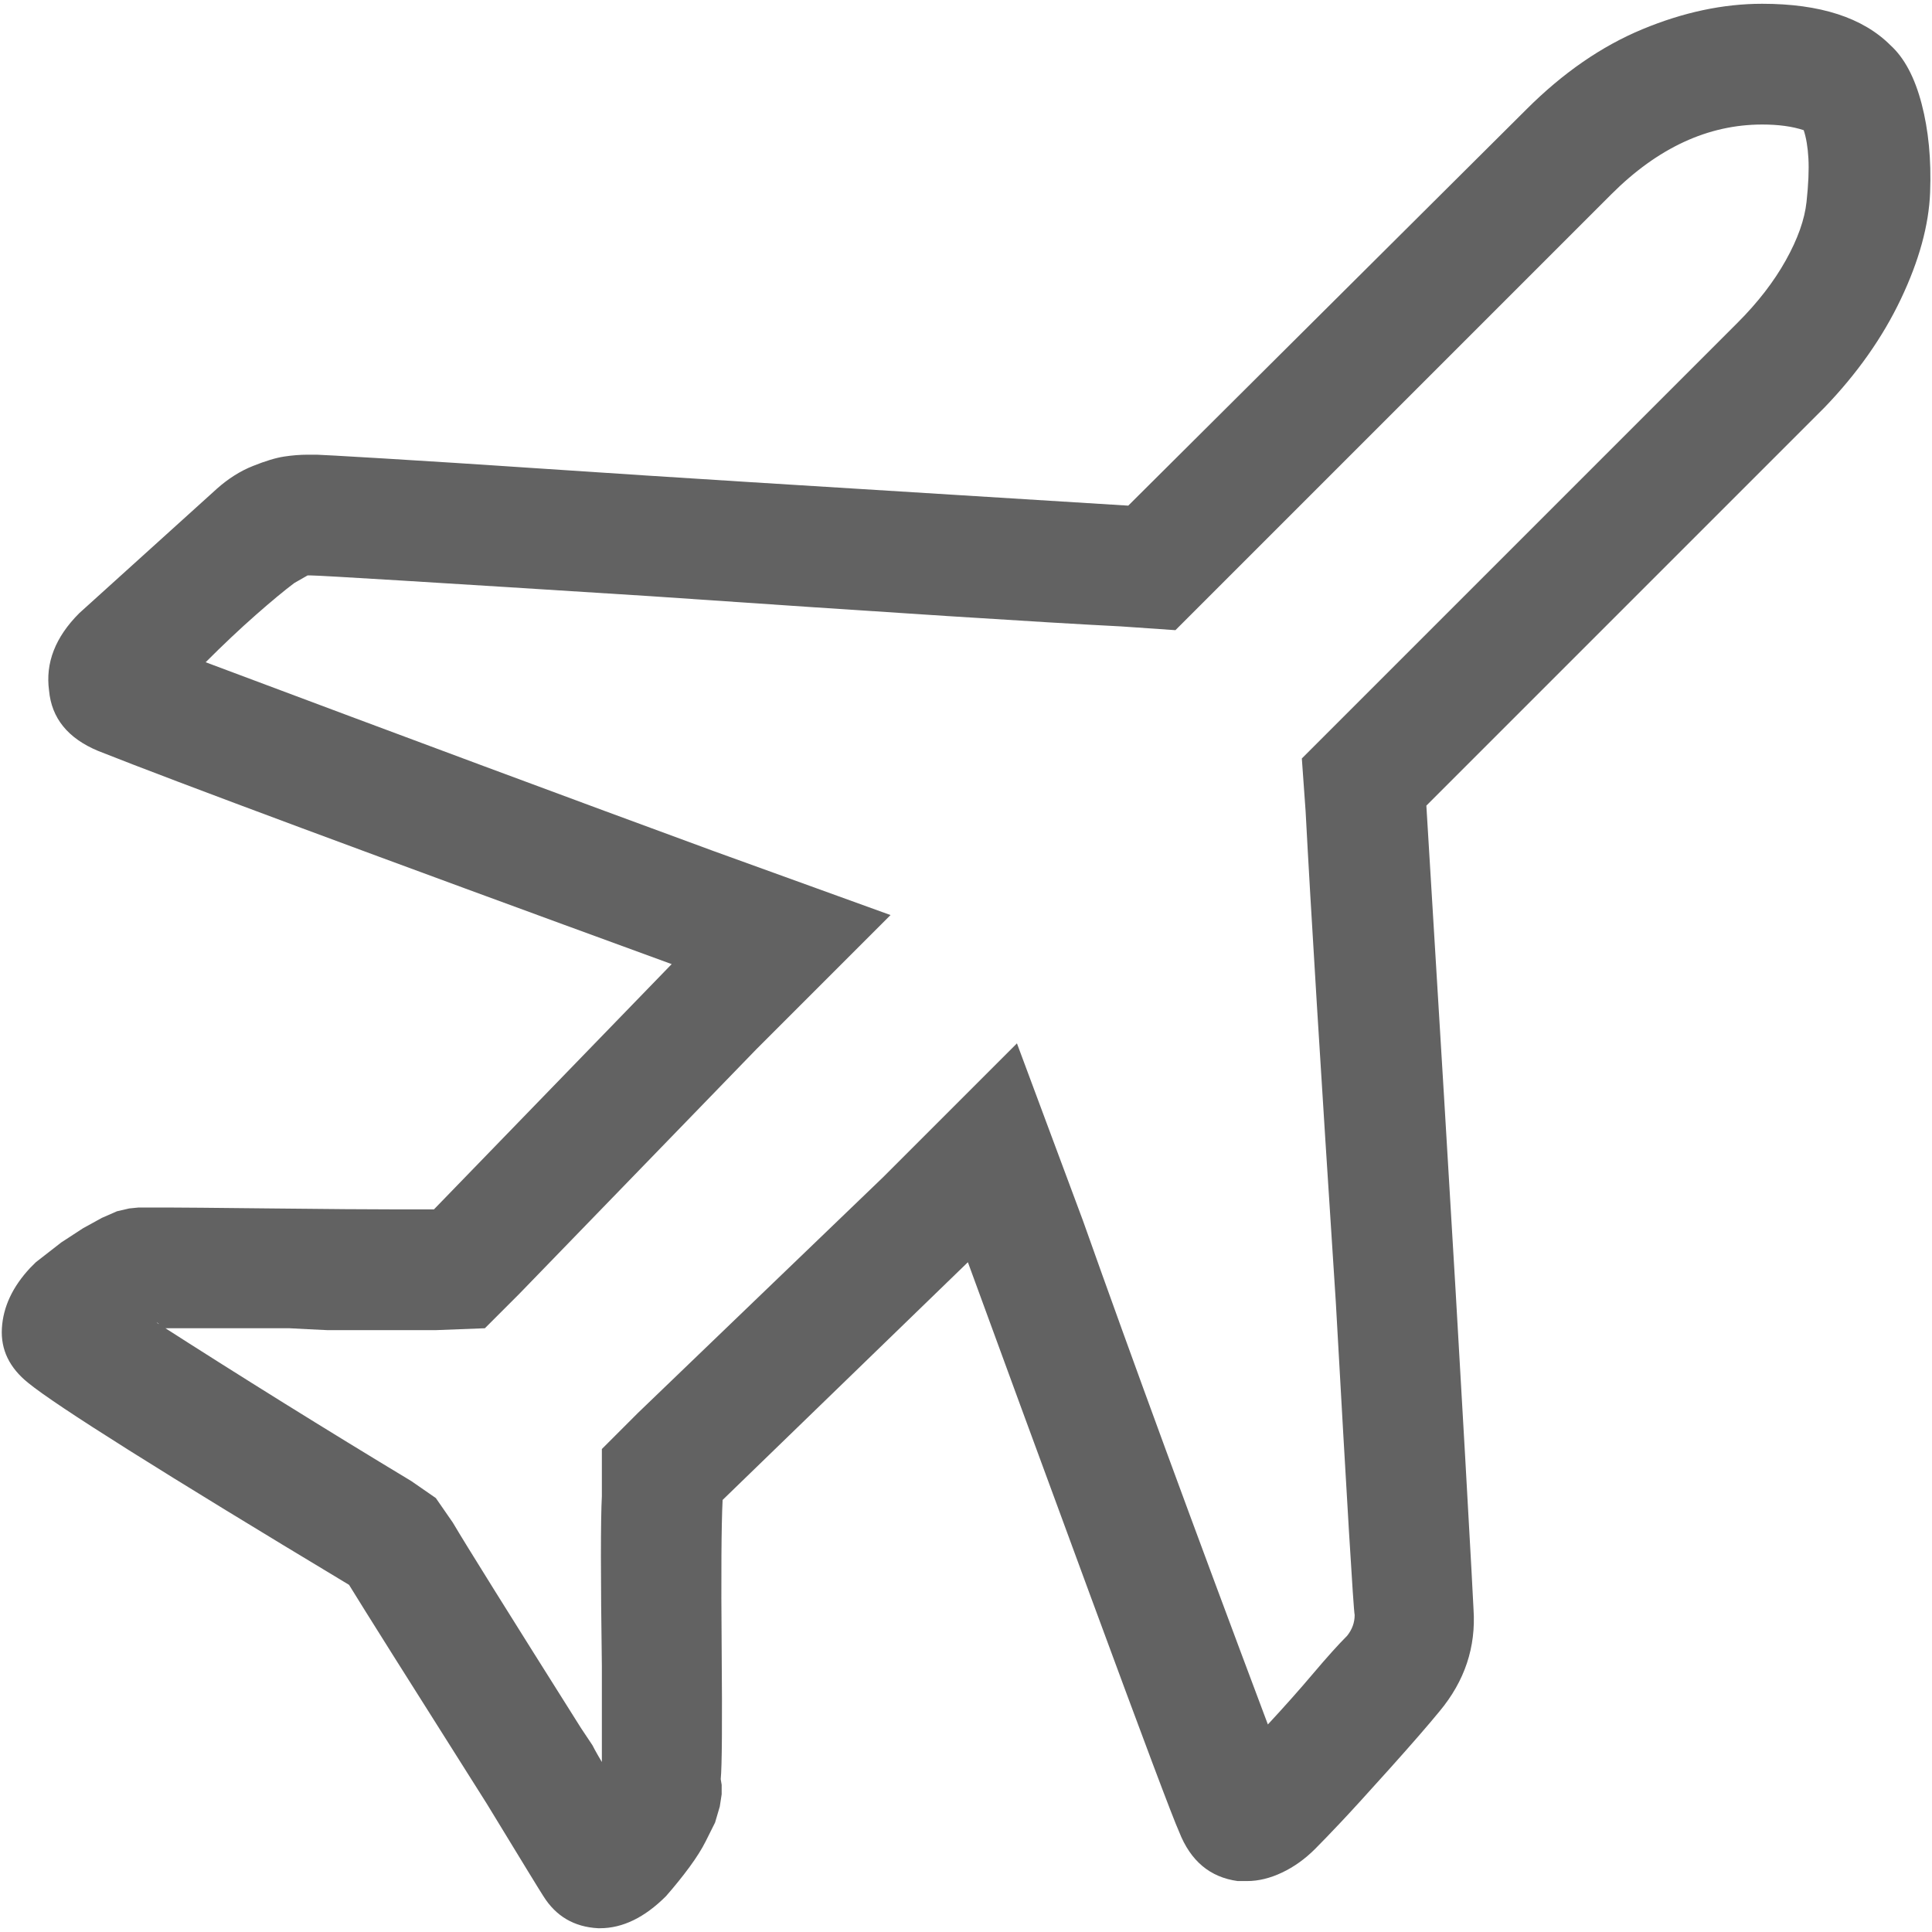
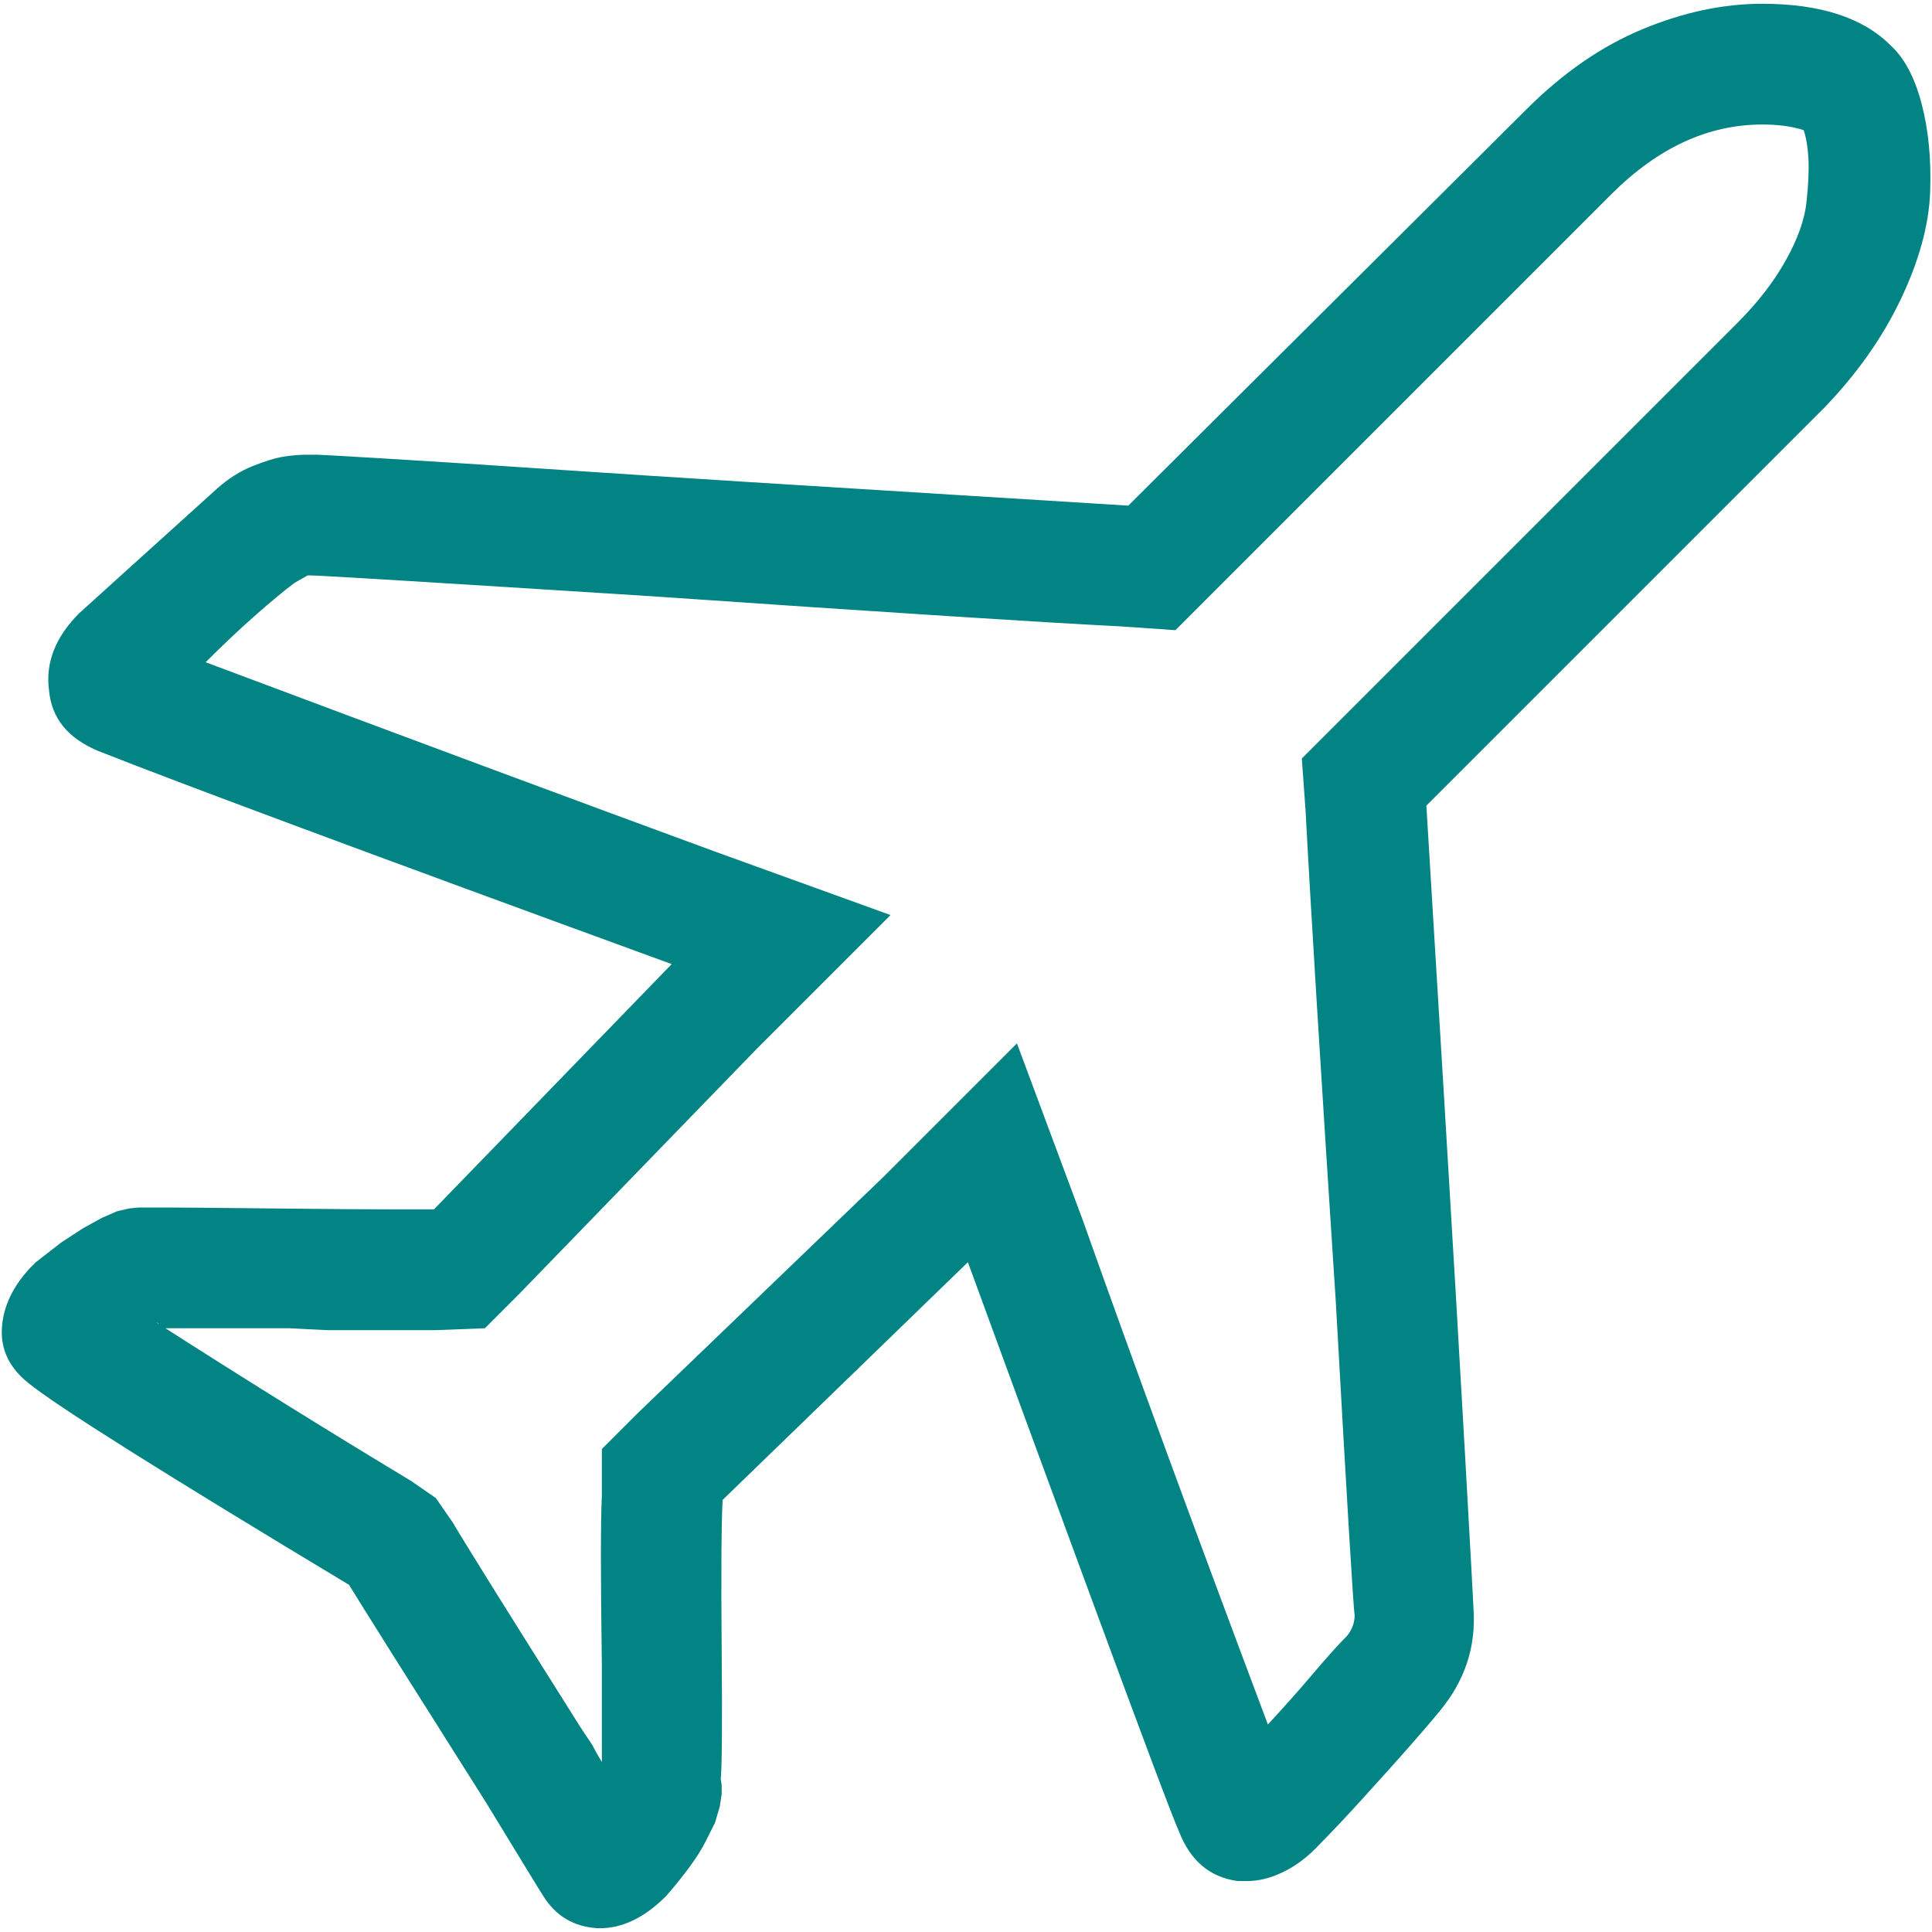
<svg xmlns="http://www.w3.org/2000/svg" width="1024" height="1024" style="-ms-transform:rotate(360deg);-webkit-transform:rotate(360deg)" transform="rotate(360)">
-   <path d="M934 66q13 0 22 3 2 6 2.5 15t-1 23-11 31-25.5 33L690 402l2 28q4 76 16 260 9 161 10 166 0 6-4 11-7 7-18 20t-24 27q-59-157-98-267l-35-94-71 71-130 125-19 19v25q-1 19 0 90v54l1 1 2 1q-6-10-8-14l-6-9q-58-92-68-109l-9-13-13-9q-68-41-135-84 1 0 2 2l1 1h67.5l9.5.5 10.5.5H231l26-1 18-18 126-130 71-71-94-34q-109-40-269-100 14-14 26.5-25t20.5-17l7-4h2q7 0 180 11 189 13 249 16l29 2 231-231q37-37 80-37zm0-64q-31 0-63.5 13.5T809 58L598 268q-32-2-88.5-5.5t-112.5-7-108-7-85.5-5.5-35.5-2h-5q-6 0-12.5 1t-16.5 5-19 12l-73 66q-19 19-16 41 2 22 26 32 63 25 304 113L230 641h-20q-21 0-66.5-.5T88 640H73.5l-5 .5L62 642l-8 3.5-10 5.5-11.5 7.5L19 669l-3 3Q2 687 1 704t14 29q22 18 170 107 11 18 73 116 28 46 30 49 10 16 29 17h1q18 0 35-17 7-8 12.5-15.5T374 976l5-10 2.5-8.5 1-6.5v-5l-.5-3q1-10 .5-69t.5-79l130-126q23 63 65 177t47 125q9 23 31 26h5q9 0 18.5-4.5T697 980q5-5 13.5-14t26-28.5T763 907q20-24 18-54 0-2-4.5-82t-11-187.5T756 427l211-211q26-27 40.5-57.5T1023 102t-4.5-47-16.5-31Q980 2 934 2z" fill="#626262" />
+   <path d="M934 66q13 0 22 3 2 6 2.5 15t-1 23-11 31-25.5 33L690 402l2 28q4 76 16 260 9 161 10 166 0 6-4 11-7 7-18 20t-24 27q-59-157-98-267l-35-94-71 71-130 125-19 19v25q-1 19 0 90v54l1 1 2 1q-6-10-8-14l-6-9q-58-92-68-109l-9-13-13-9q-68-41-135-84 1 0 2 2l1 1h67.5l9.5.5 10.5.5H231l26-1 18-18 126-130 71-71-94-34q-109-40-269-100 14-14 26.5-25t20.5-17l7-4h2q7 0 180 11 189 13 249 16l29 2 231-231q37-37 80-37zm0-64q-31 0-63.5 13.5T809 58L598 268q-32-2-88.5-5.5t-112.5-7-108-7-85.5-5.5-35.5-2h-5q-6 0-12.5 1t-16.5 5-19 12l-73 66q-19 19-16 41 2 22 26 32 63 25 304 113L230 641h-20q-21 0-66.5-.5T88 640H73.5l-5 .5L62 642l-8 3.5-10 5.5-11.5 7.5L19 669l-3 3Q2 687 1 704t14 29q22 18 170 107 11 18 73 116 28 46 30 49 10 16 29 17h1q18 0 35-17 7-8 12.5-15.5T374 976l5-10 2.5-8.5 1-6.5v-5l-.5-3q1-10 .5-69t.5-79l130-126q23 63 65 177t47 125q9 23 31 26h5q9 0 18.5-4.5T697 980q5-5 13.5-14t26-28.5T763 907q20-24 18-54 0-2-4.5-82t-11-187.5T756 427l211-211q26-27 40.5-57.5T1023 102t-4.5-47-16.5-31Q980 2 934 2z" fill="#038484" />
  <path fill="rgba(0, 0, 0, 0)" d="M0 0h1024v1024H0z" />
</svg>
